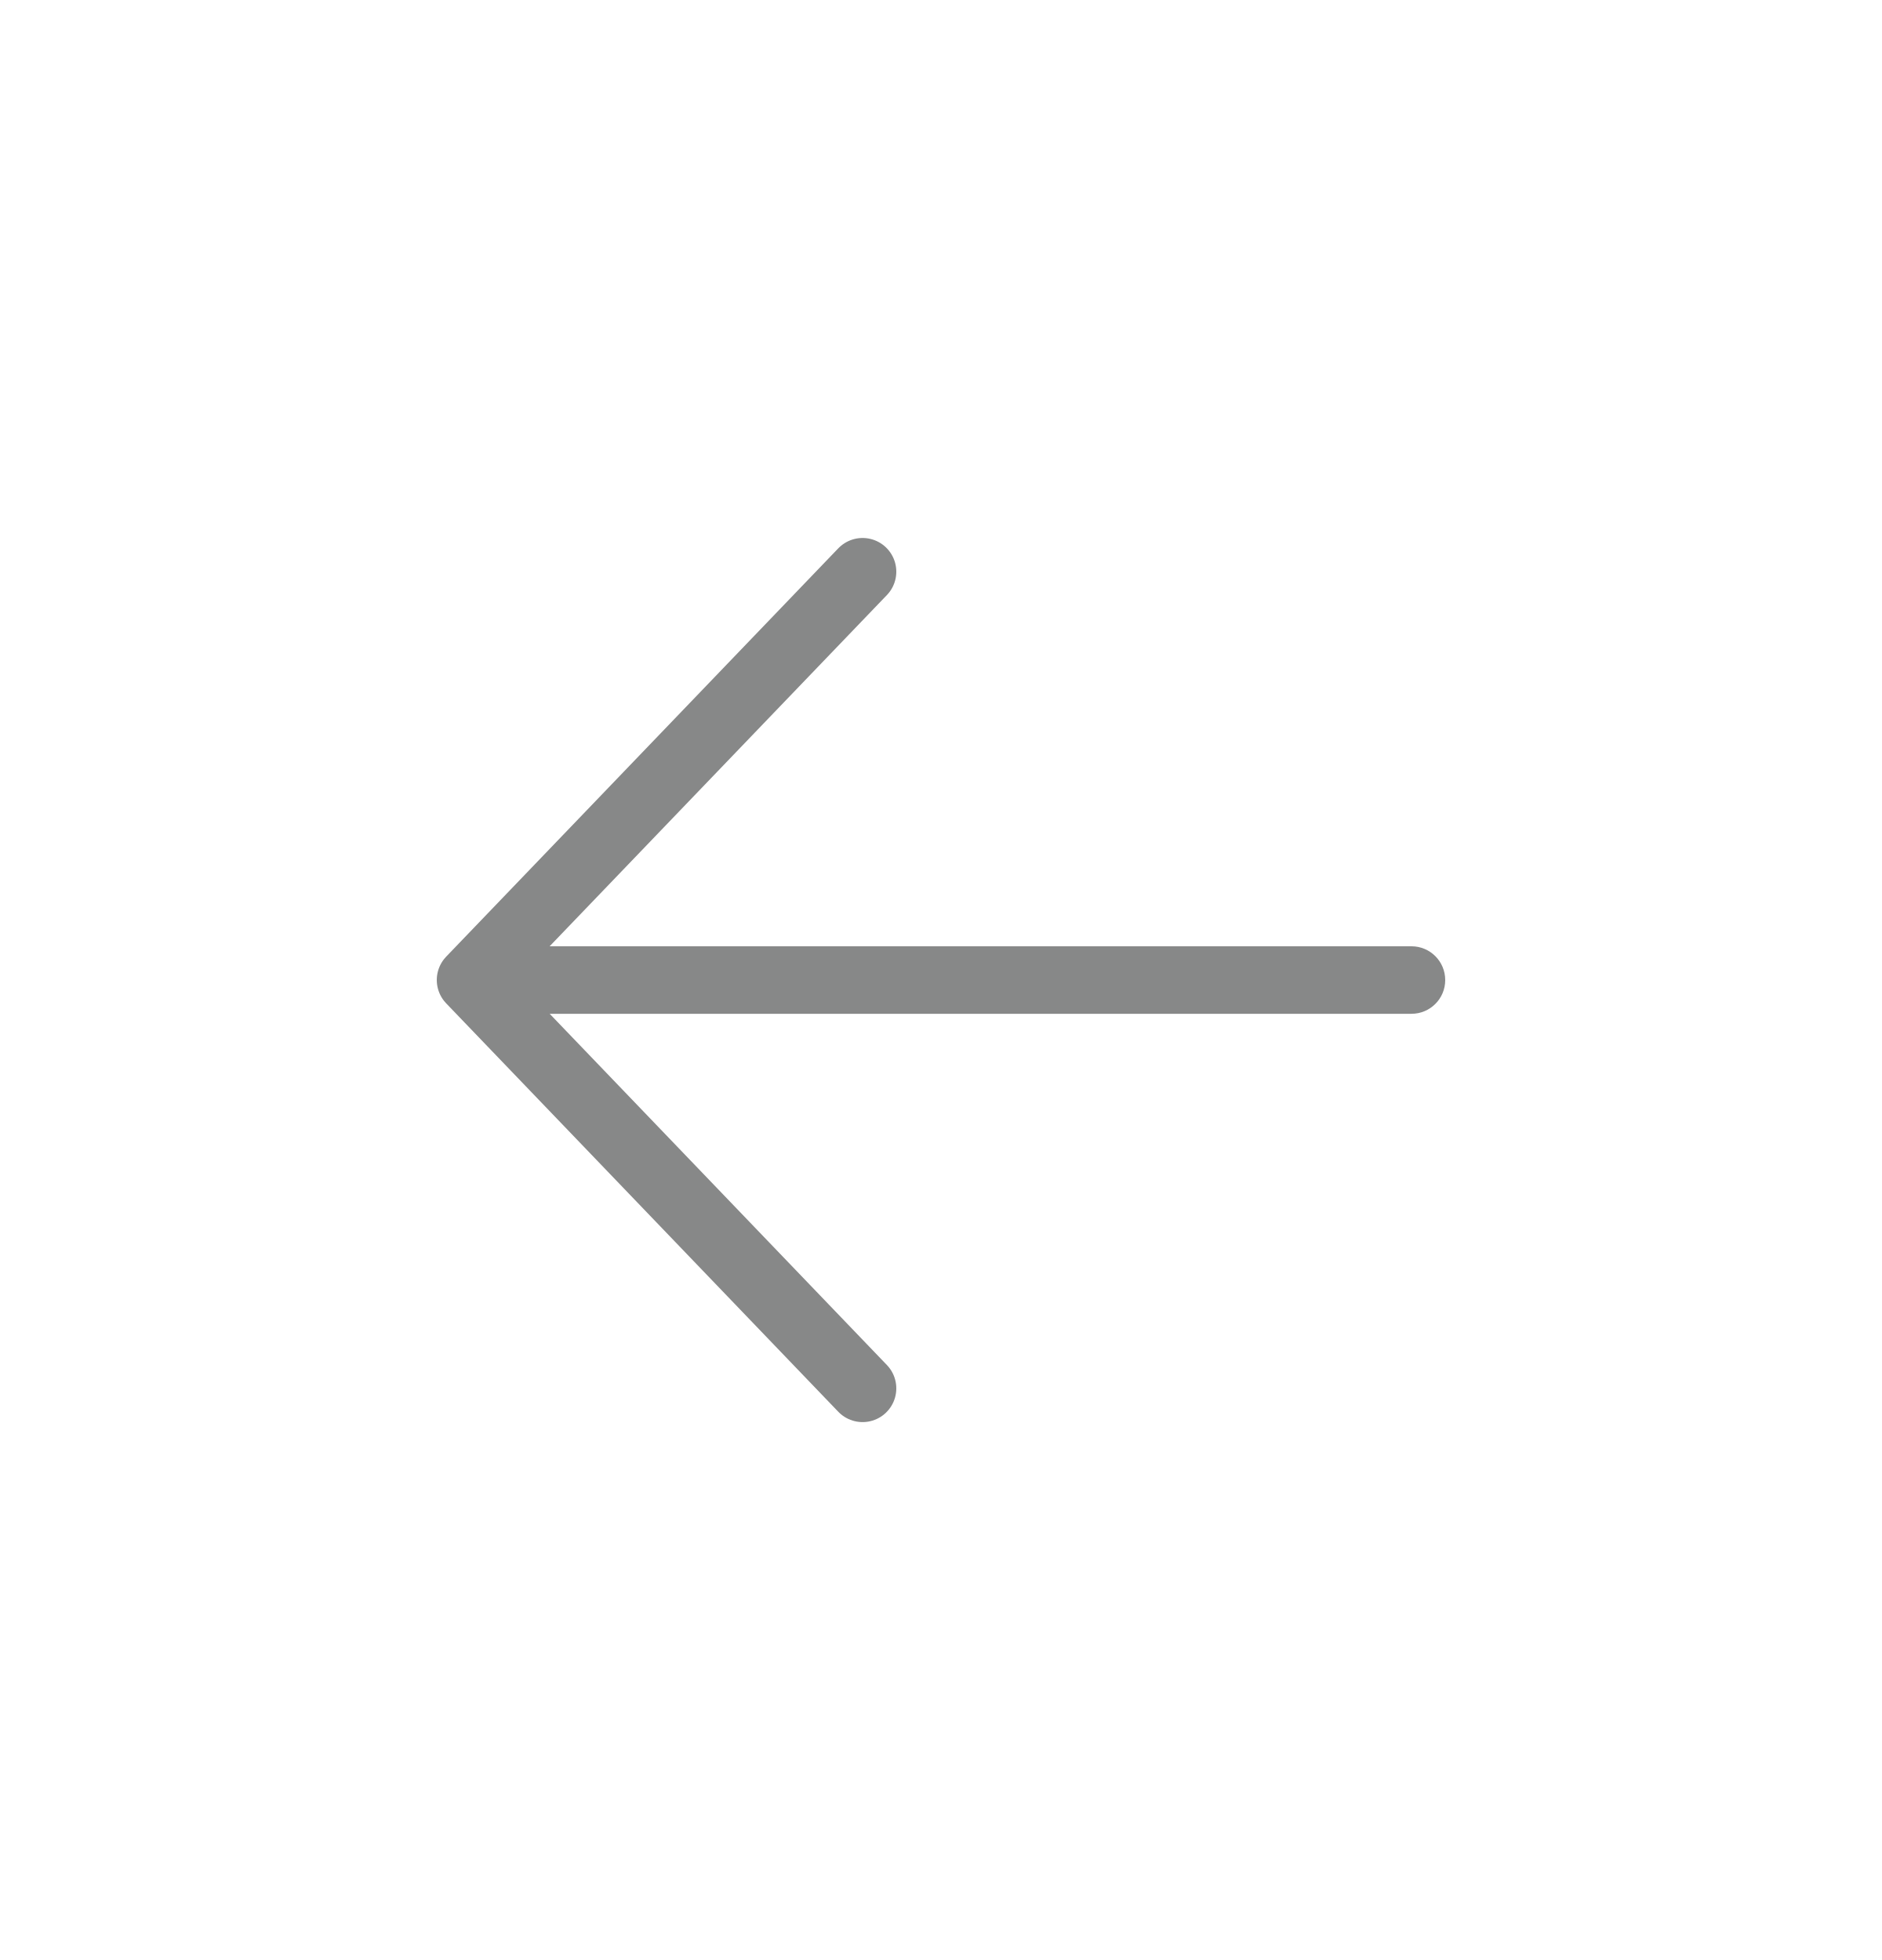
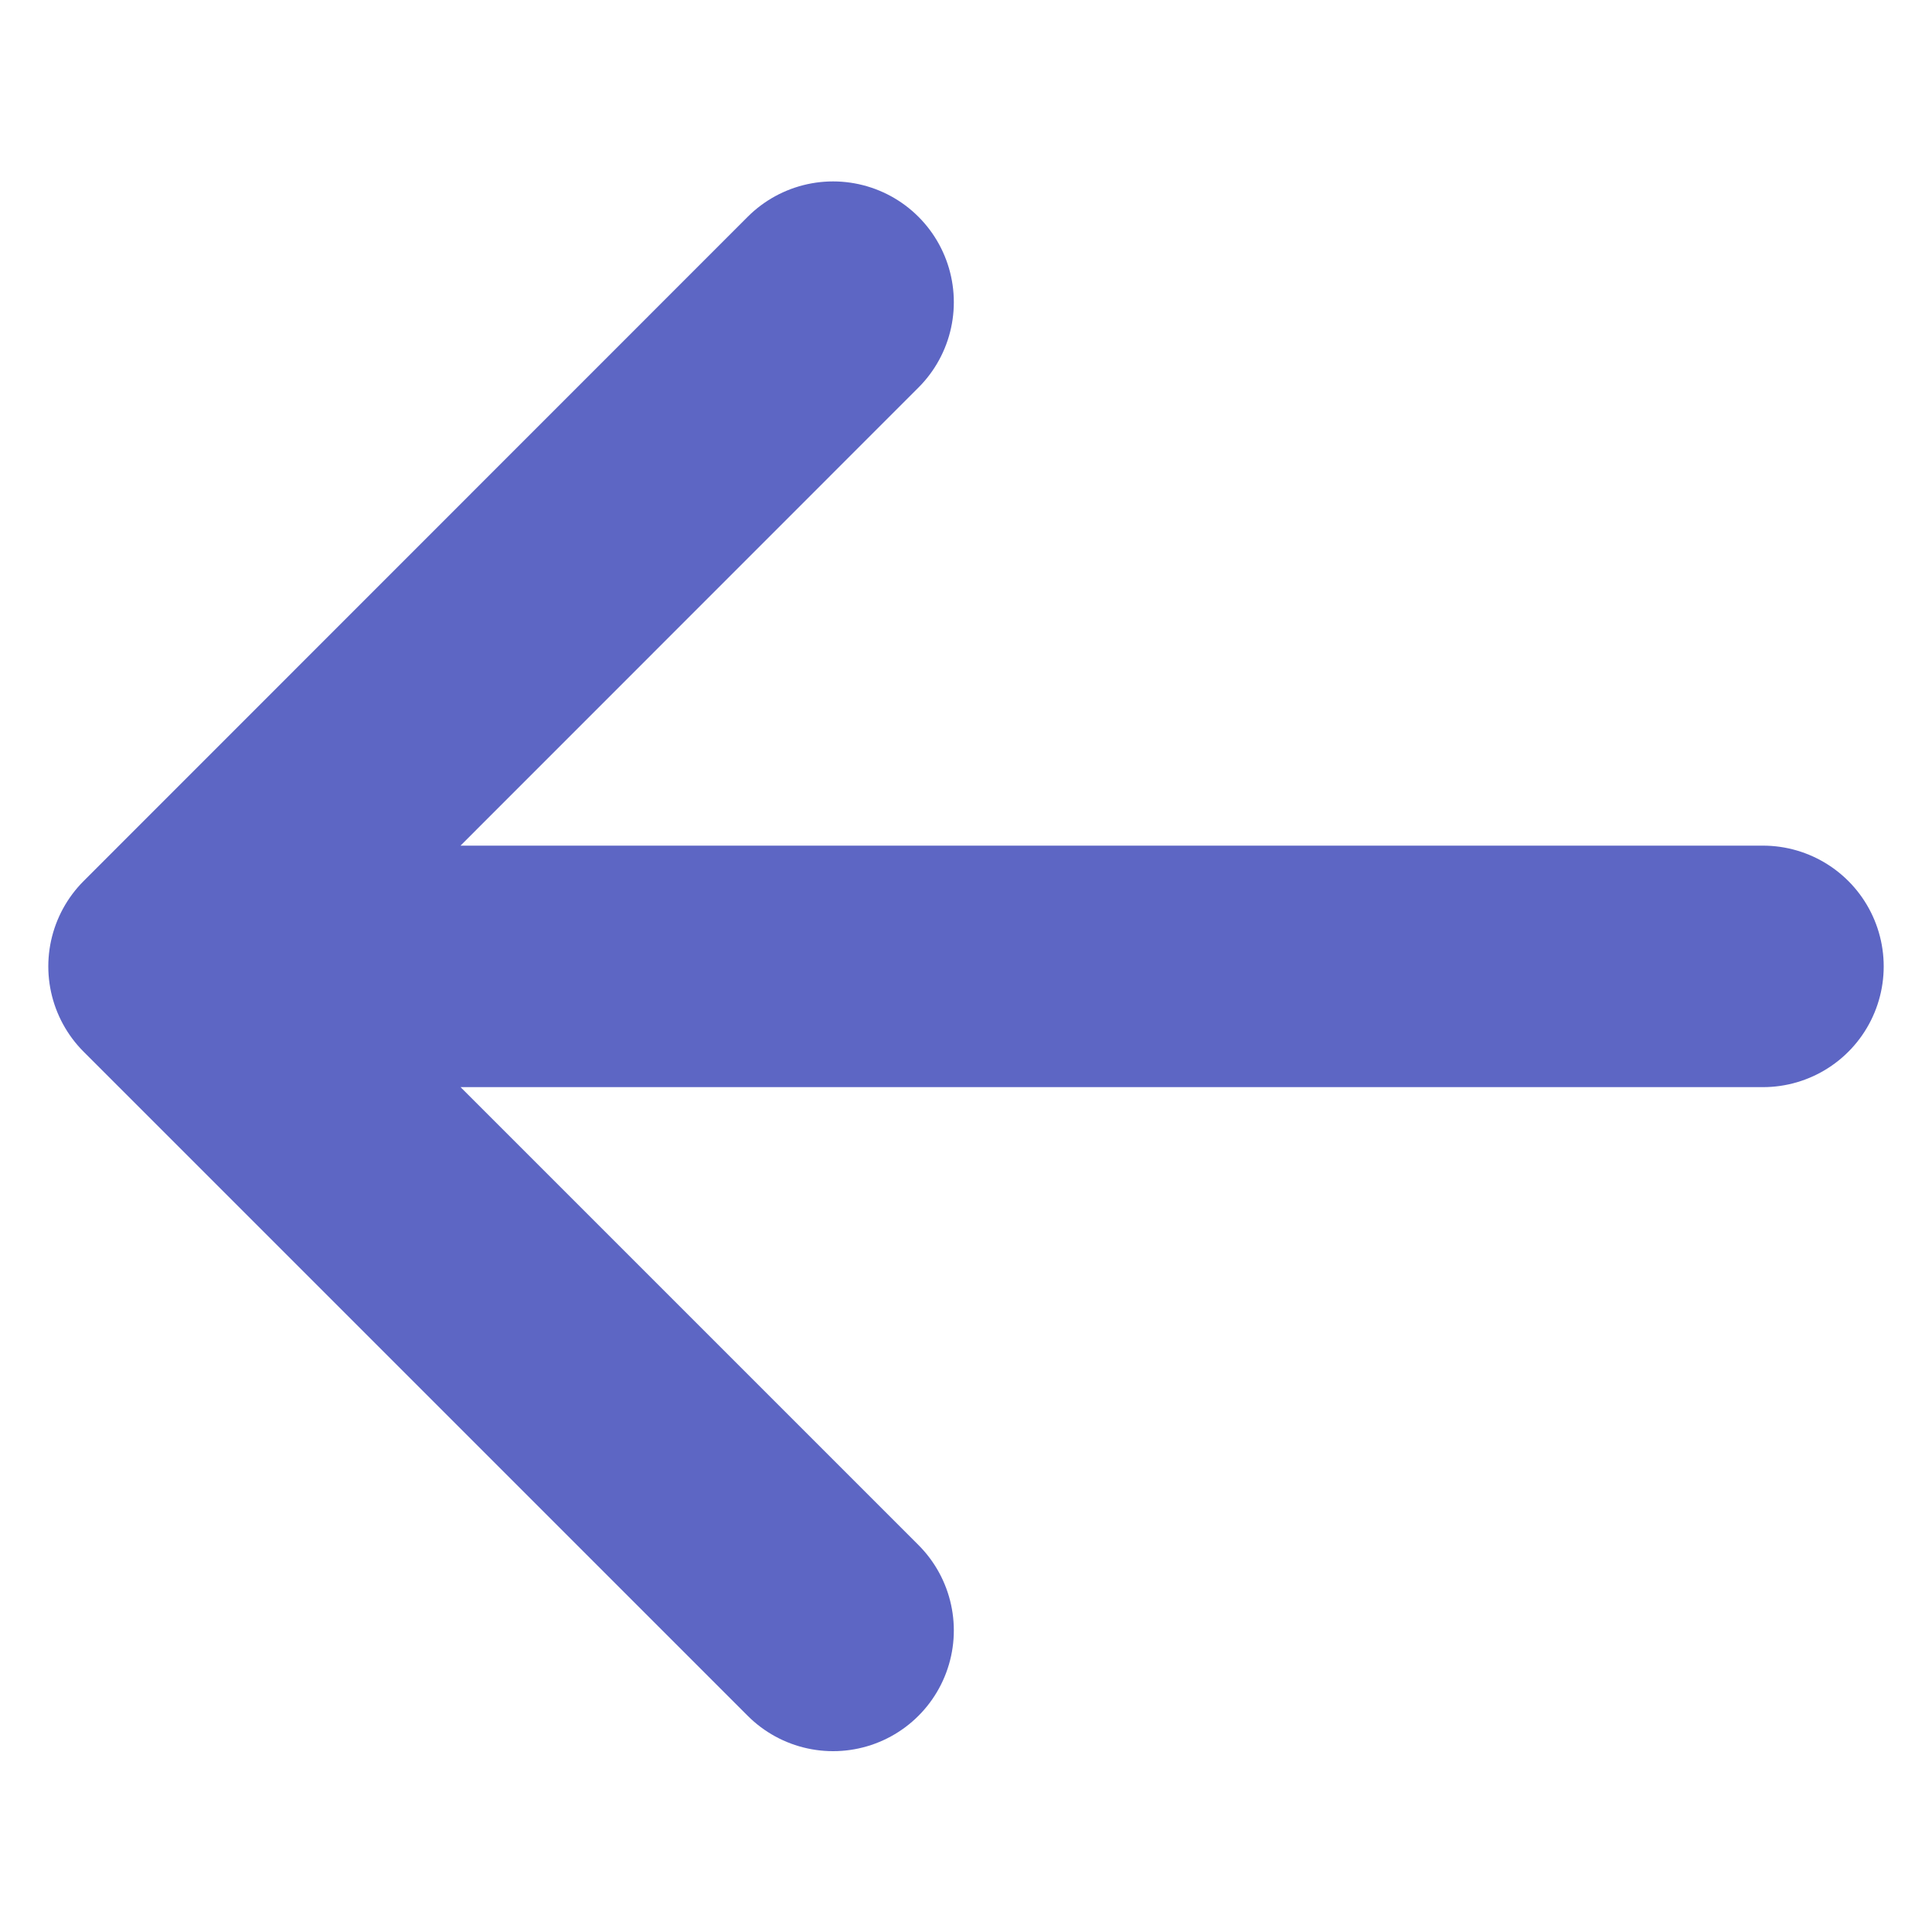
- <svg xmlns="http://www.w3.org/2000/svg" width="24" height="25" viewBox="0 0 24 25" fill="none">
-   <path d="M11 17.709L6 12.5L11 7.292" stroke="#878888" stroke-width="0.86" stroke-linecap="round" stroke-linejoin="round" />
-   <path d="M18 12.931C18.238 12.931 18.43 12.738 18.43 12.501C18.43 12.263 18.238 12.07 18 12.07V12.931ZM6 12.931H18V12.07H6V12.931Z" fill="#878888" />
+ <svg xmlns="http://www.w3.org/2000/svg" width="10" height="10" viewBox="0 0 10 10" fill="none">
+   <path d="M0.875 5.002H9.125M0.875 5.002L4.312 1.564M0.875 5.002L4.312 8.439" stroke="#5D66C4" stroke-width="1.25" stroke-linecap="round" stroke-linejoin="round" />
</svg>
